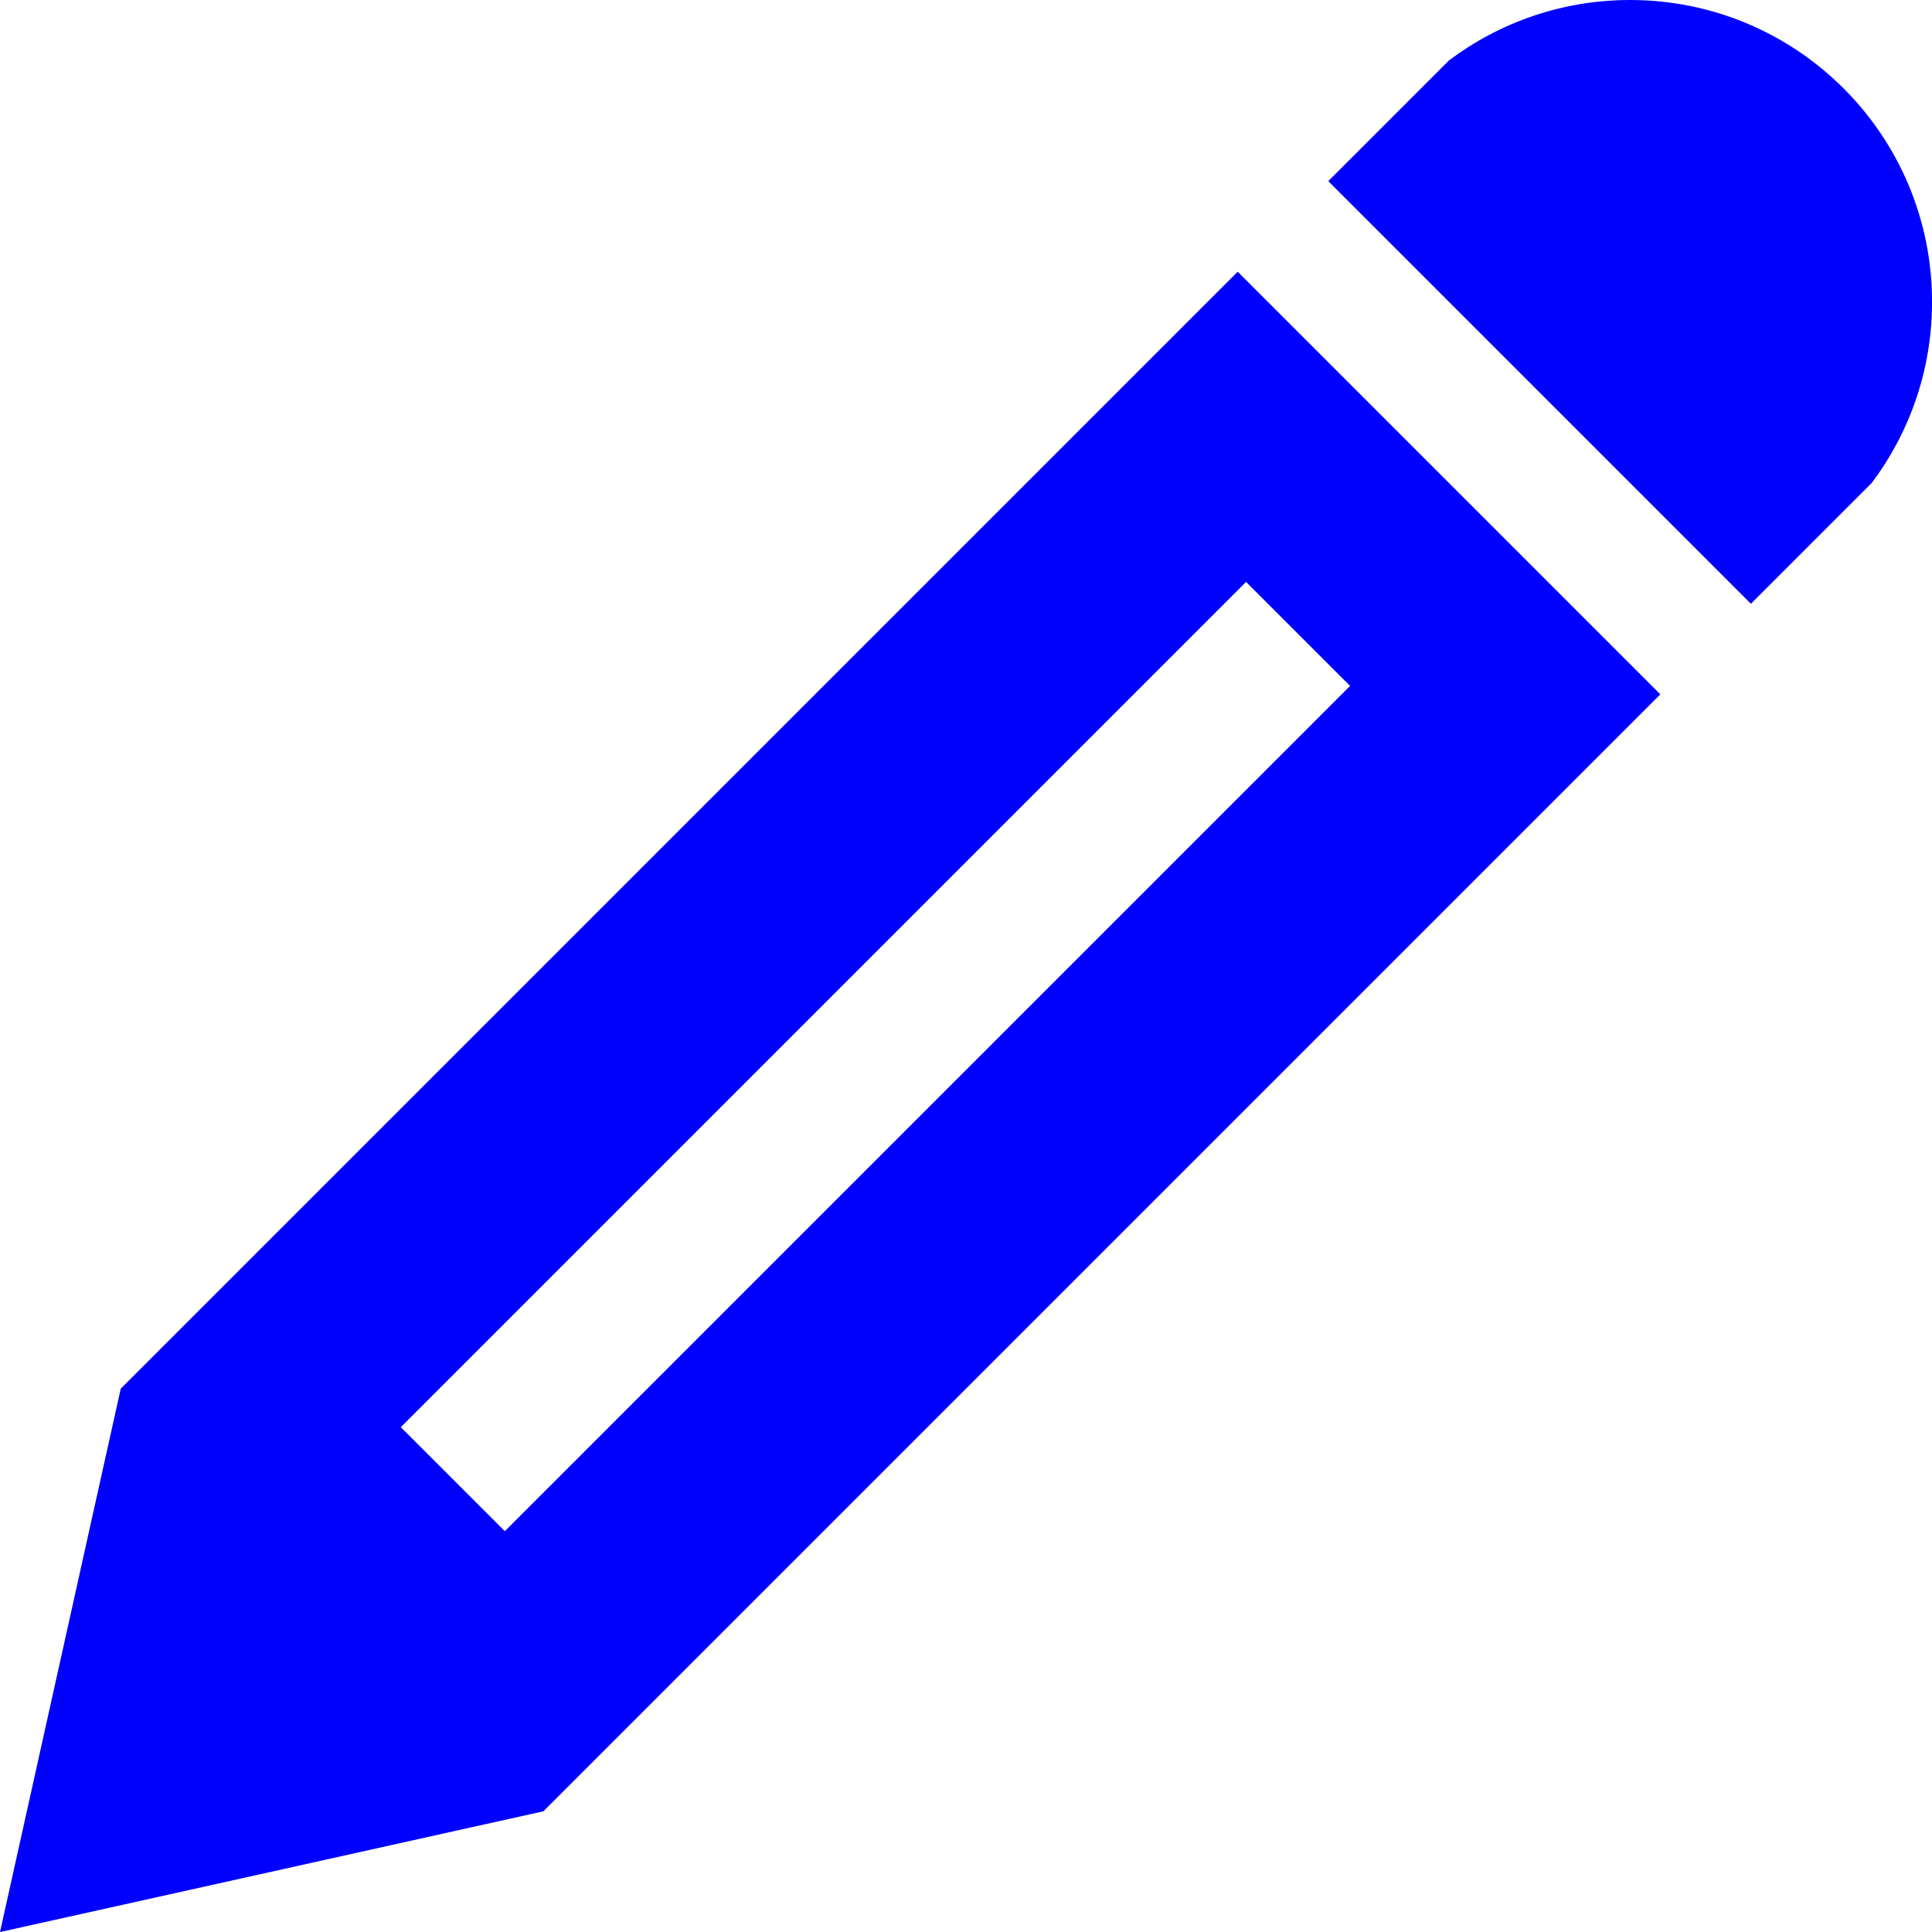
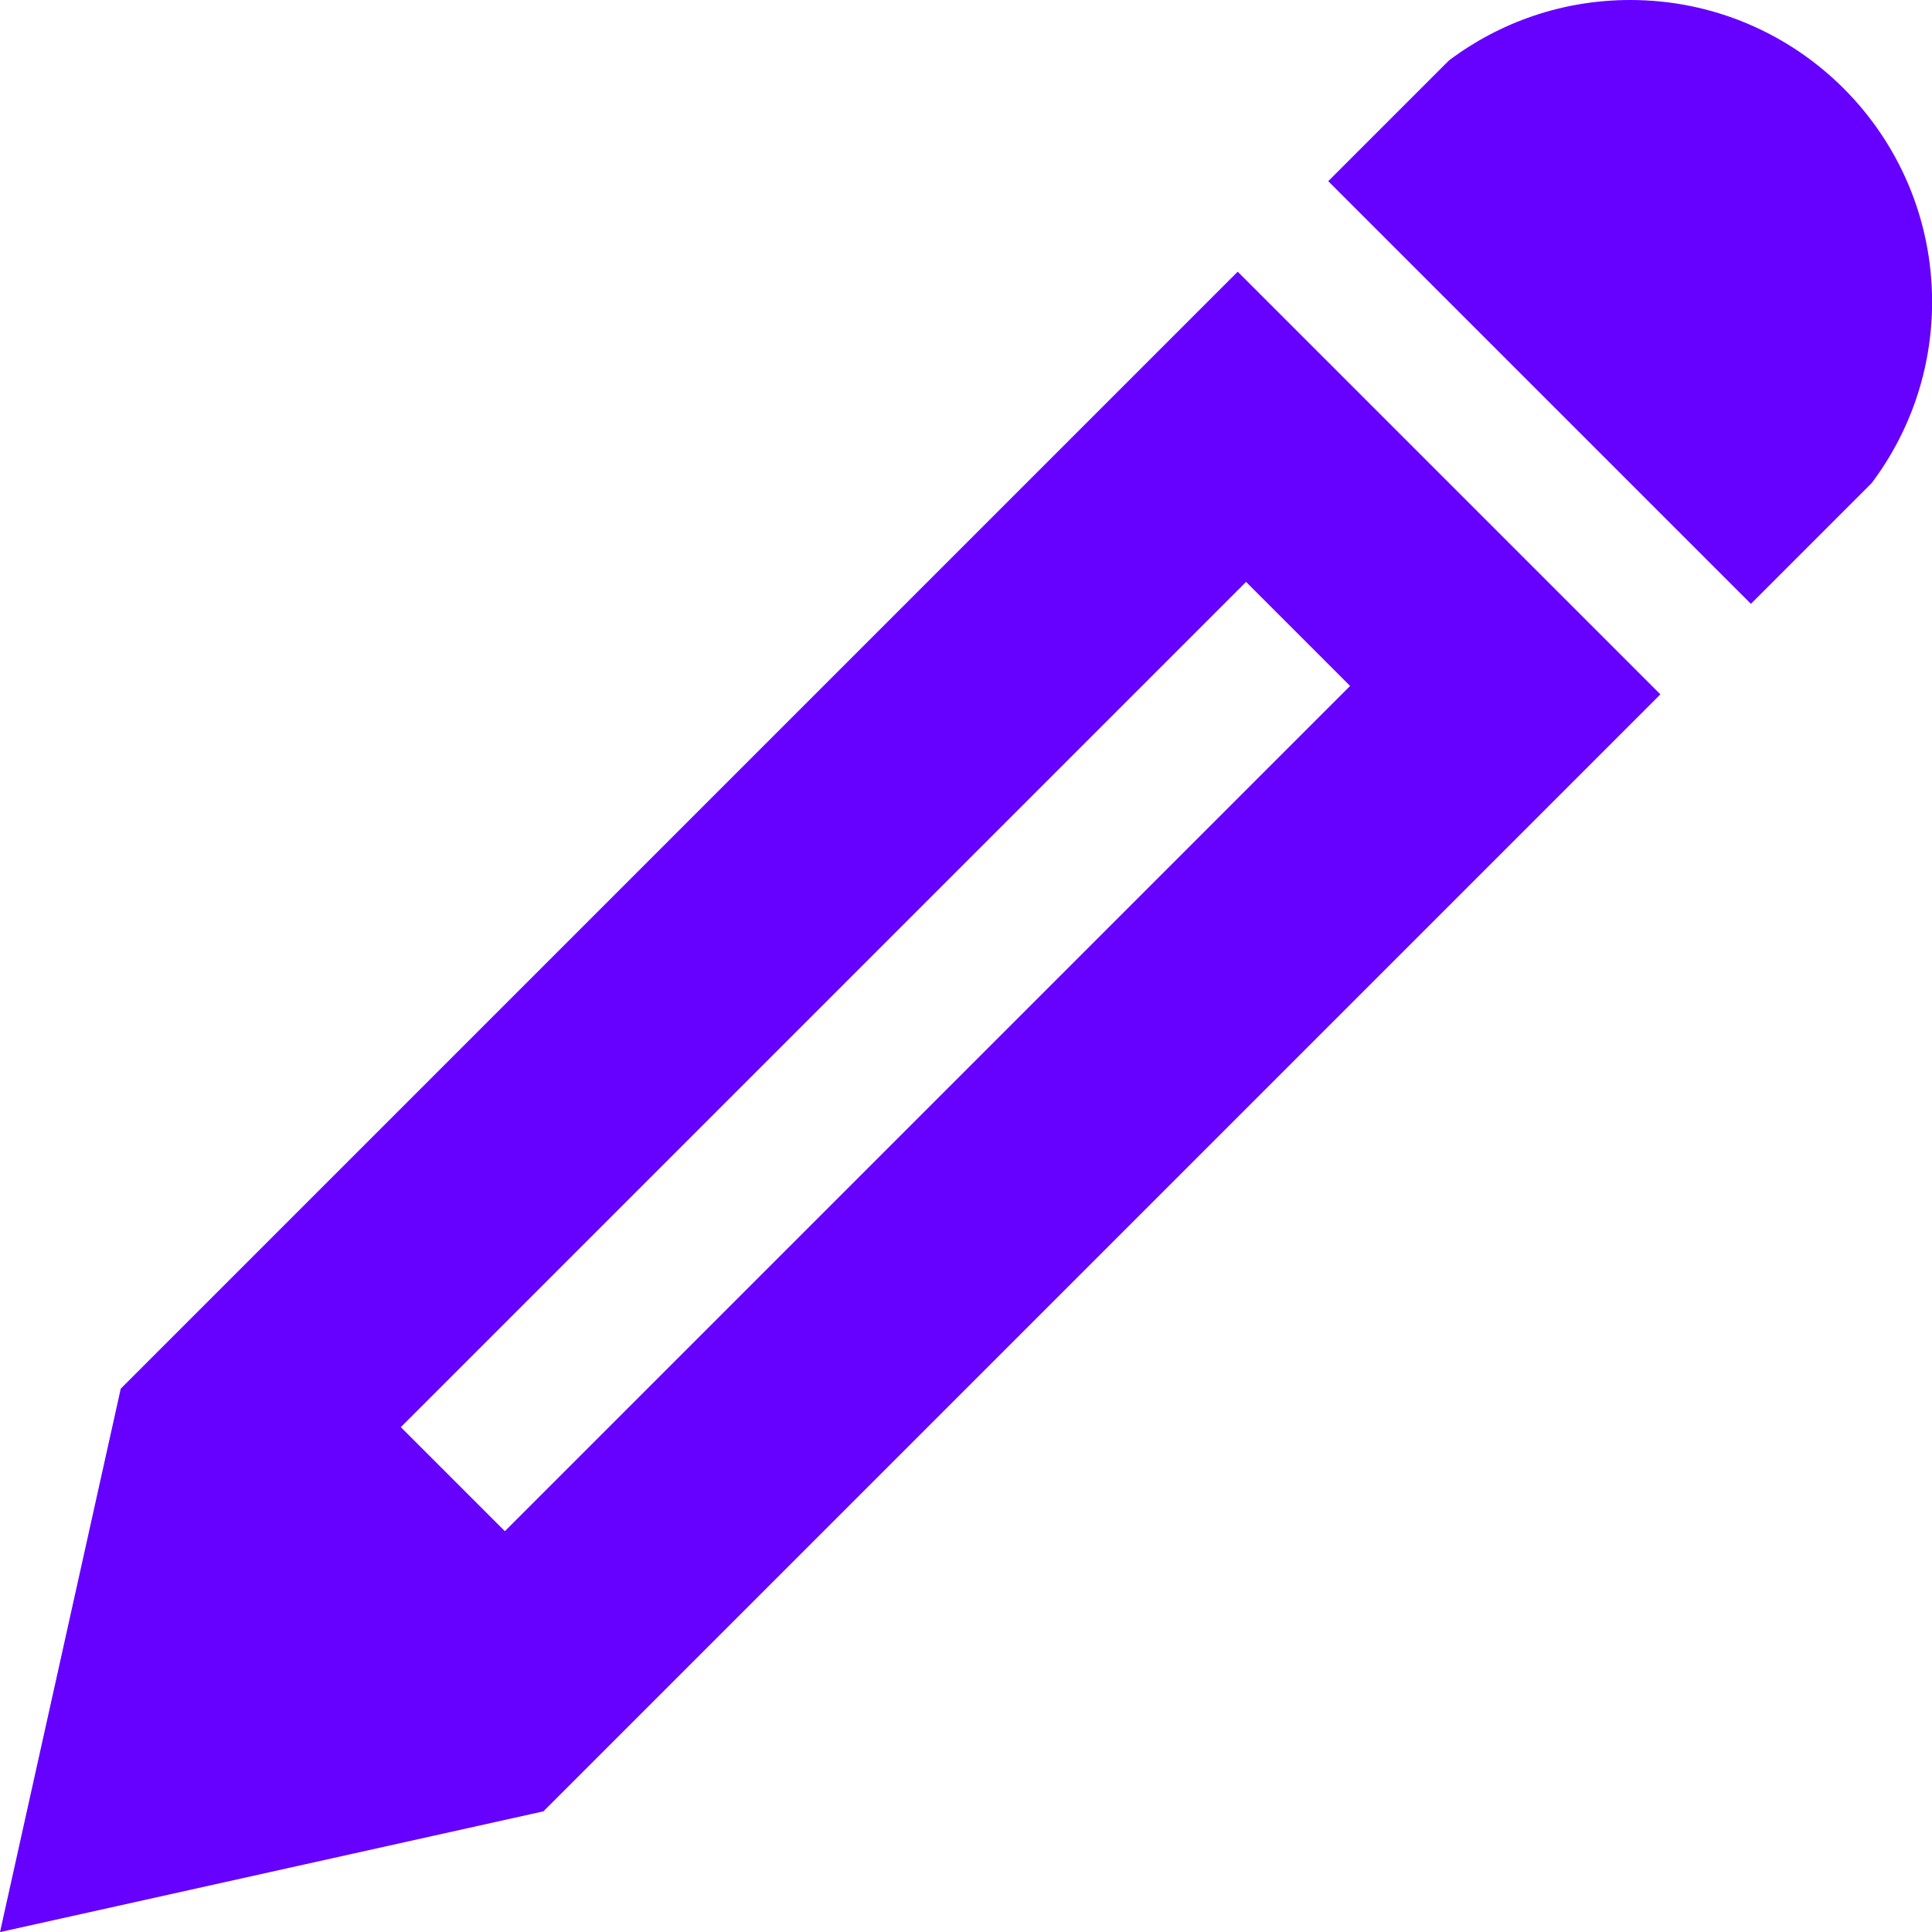
- <svg xmlns="http://www.w3.org/2000/svg" version="1.1" width="42" height="42" viewBox="0 0 42 42">
-   <path fill="#00f" d="M35.438 0c3.624 0 6.563 2.938 6.563 6.563 0 1.477-0.488 2.841-1.313 3.938l-2.625 2.625-9.188-9.188 2.625-2.625c1.097-0.824 2.46-1.313 3.938-1.313zM2.625 30.188l-2.625 11.813 11.813-2.625 24.281-24.281-9.188-9.188-24.281 24.281zM29.35 14.912l-18.375 18.375-2.262-2.262 18.375-18.375 2.262 2.262z" />
+ <svg xmlns="http://www.w3.org/2000/svg" version="1.1" width="22" height="22" viewBox="0 0 22 22">
+   <path fill="#60f" d="M18.563 0c1.898 0 3.438 1.539 3.438 3.438 0 0.774-0.256 1.488-0.688 2.063l-1.375 1.375-4.813-4.813 1.375-1.375c0.575-0.432 1.289-0.688 2.063-0.688zM1.375 15.813l-1.375 6.188 6.188-1.375 12.719-12.719-4.813-4.813-12.719 12.719zM15.374 7.811l-9.625 9.625-1.185-1.185 9.625-9.625 1.185 1.185z" />
</svg>
